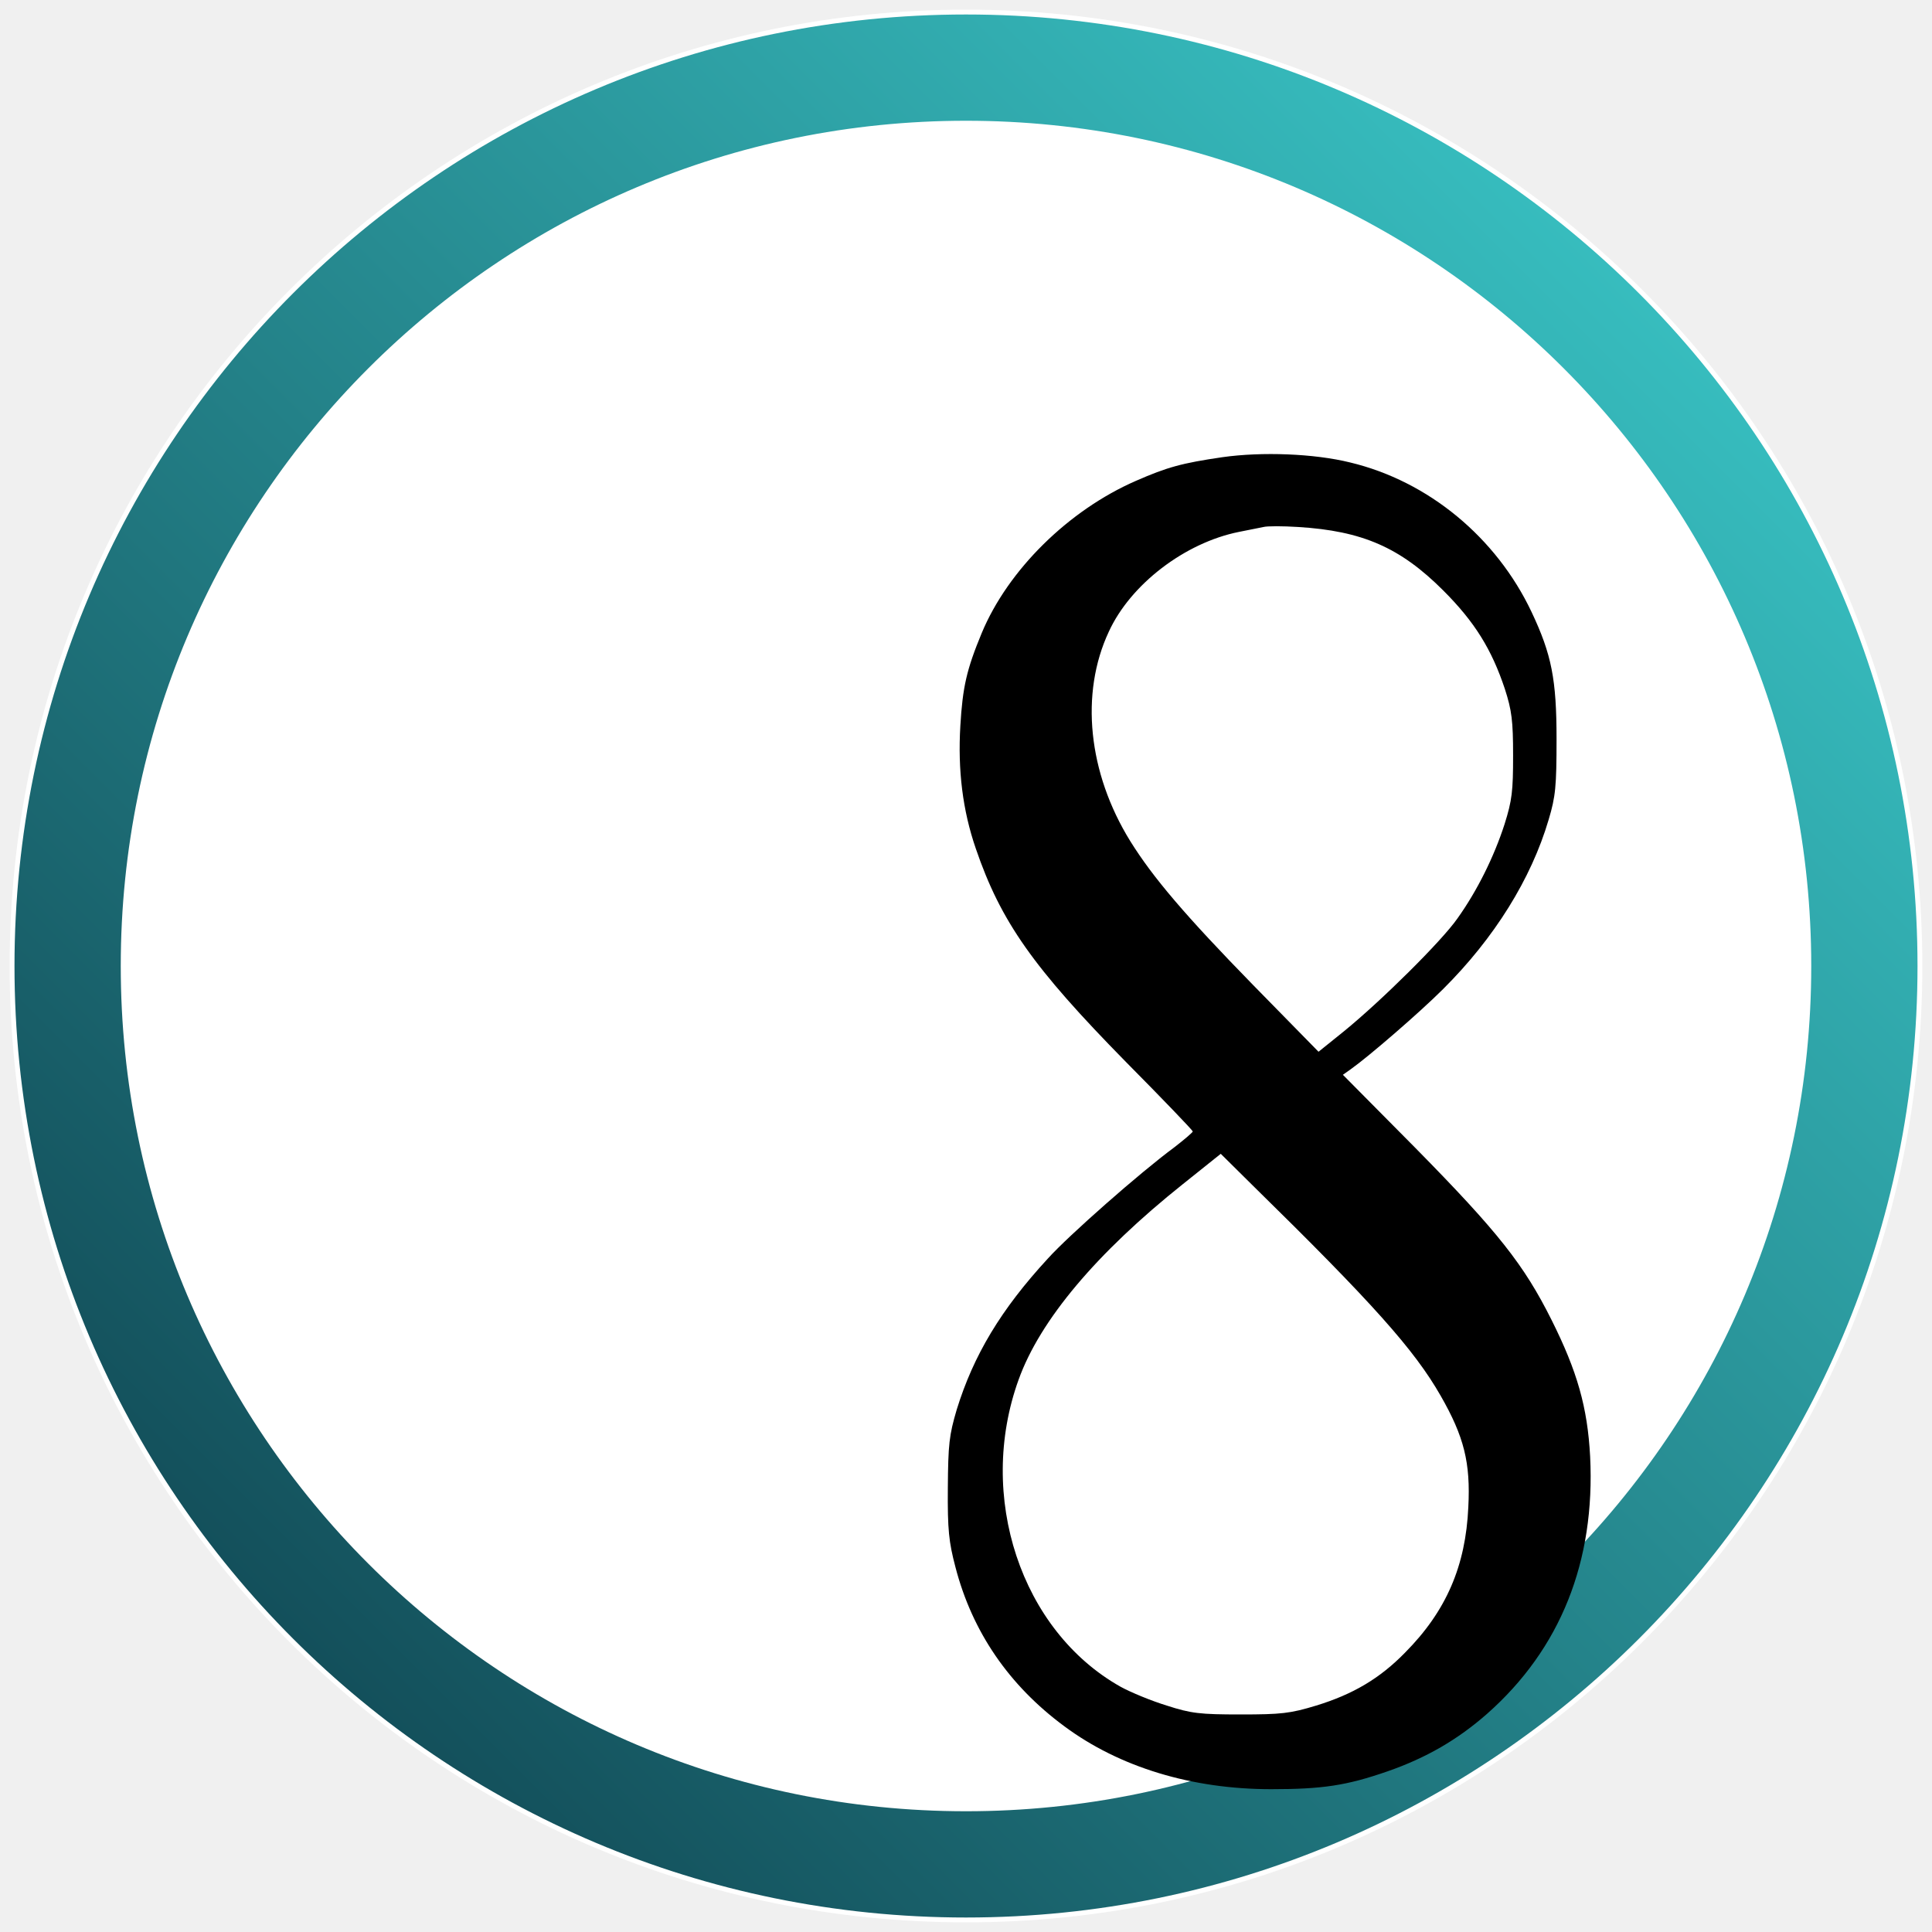
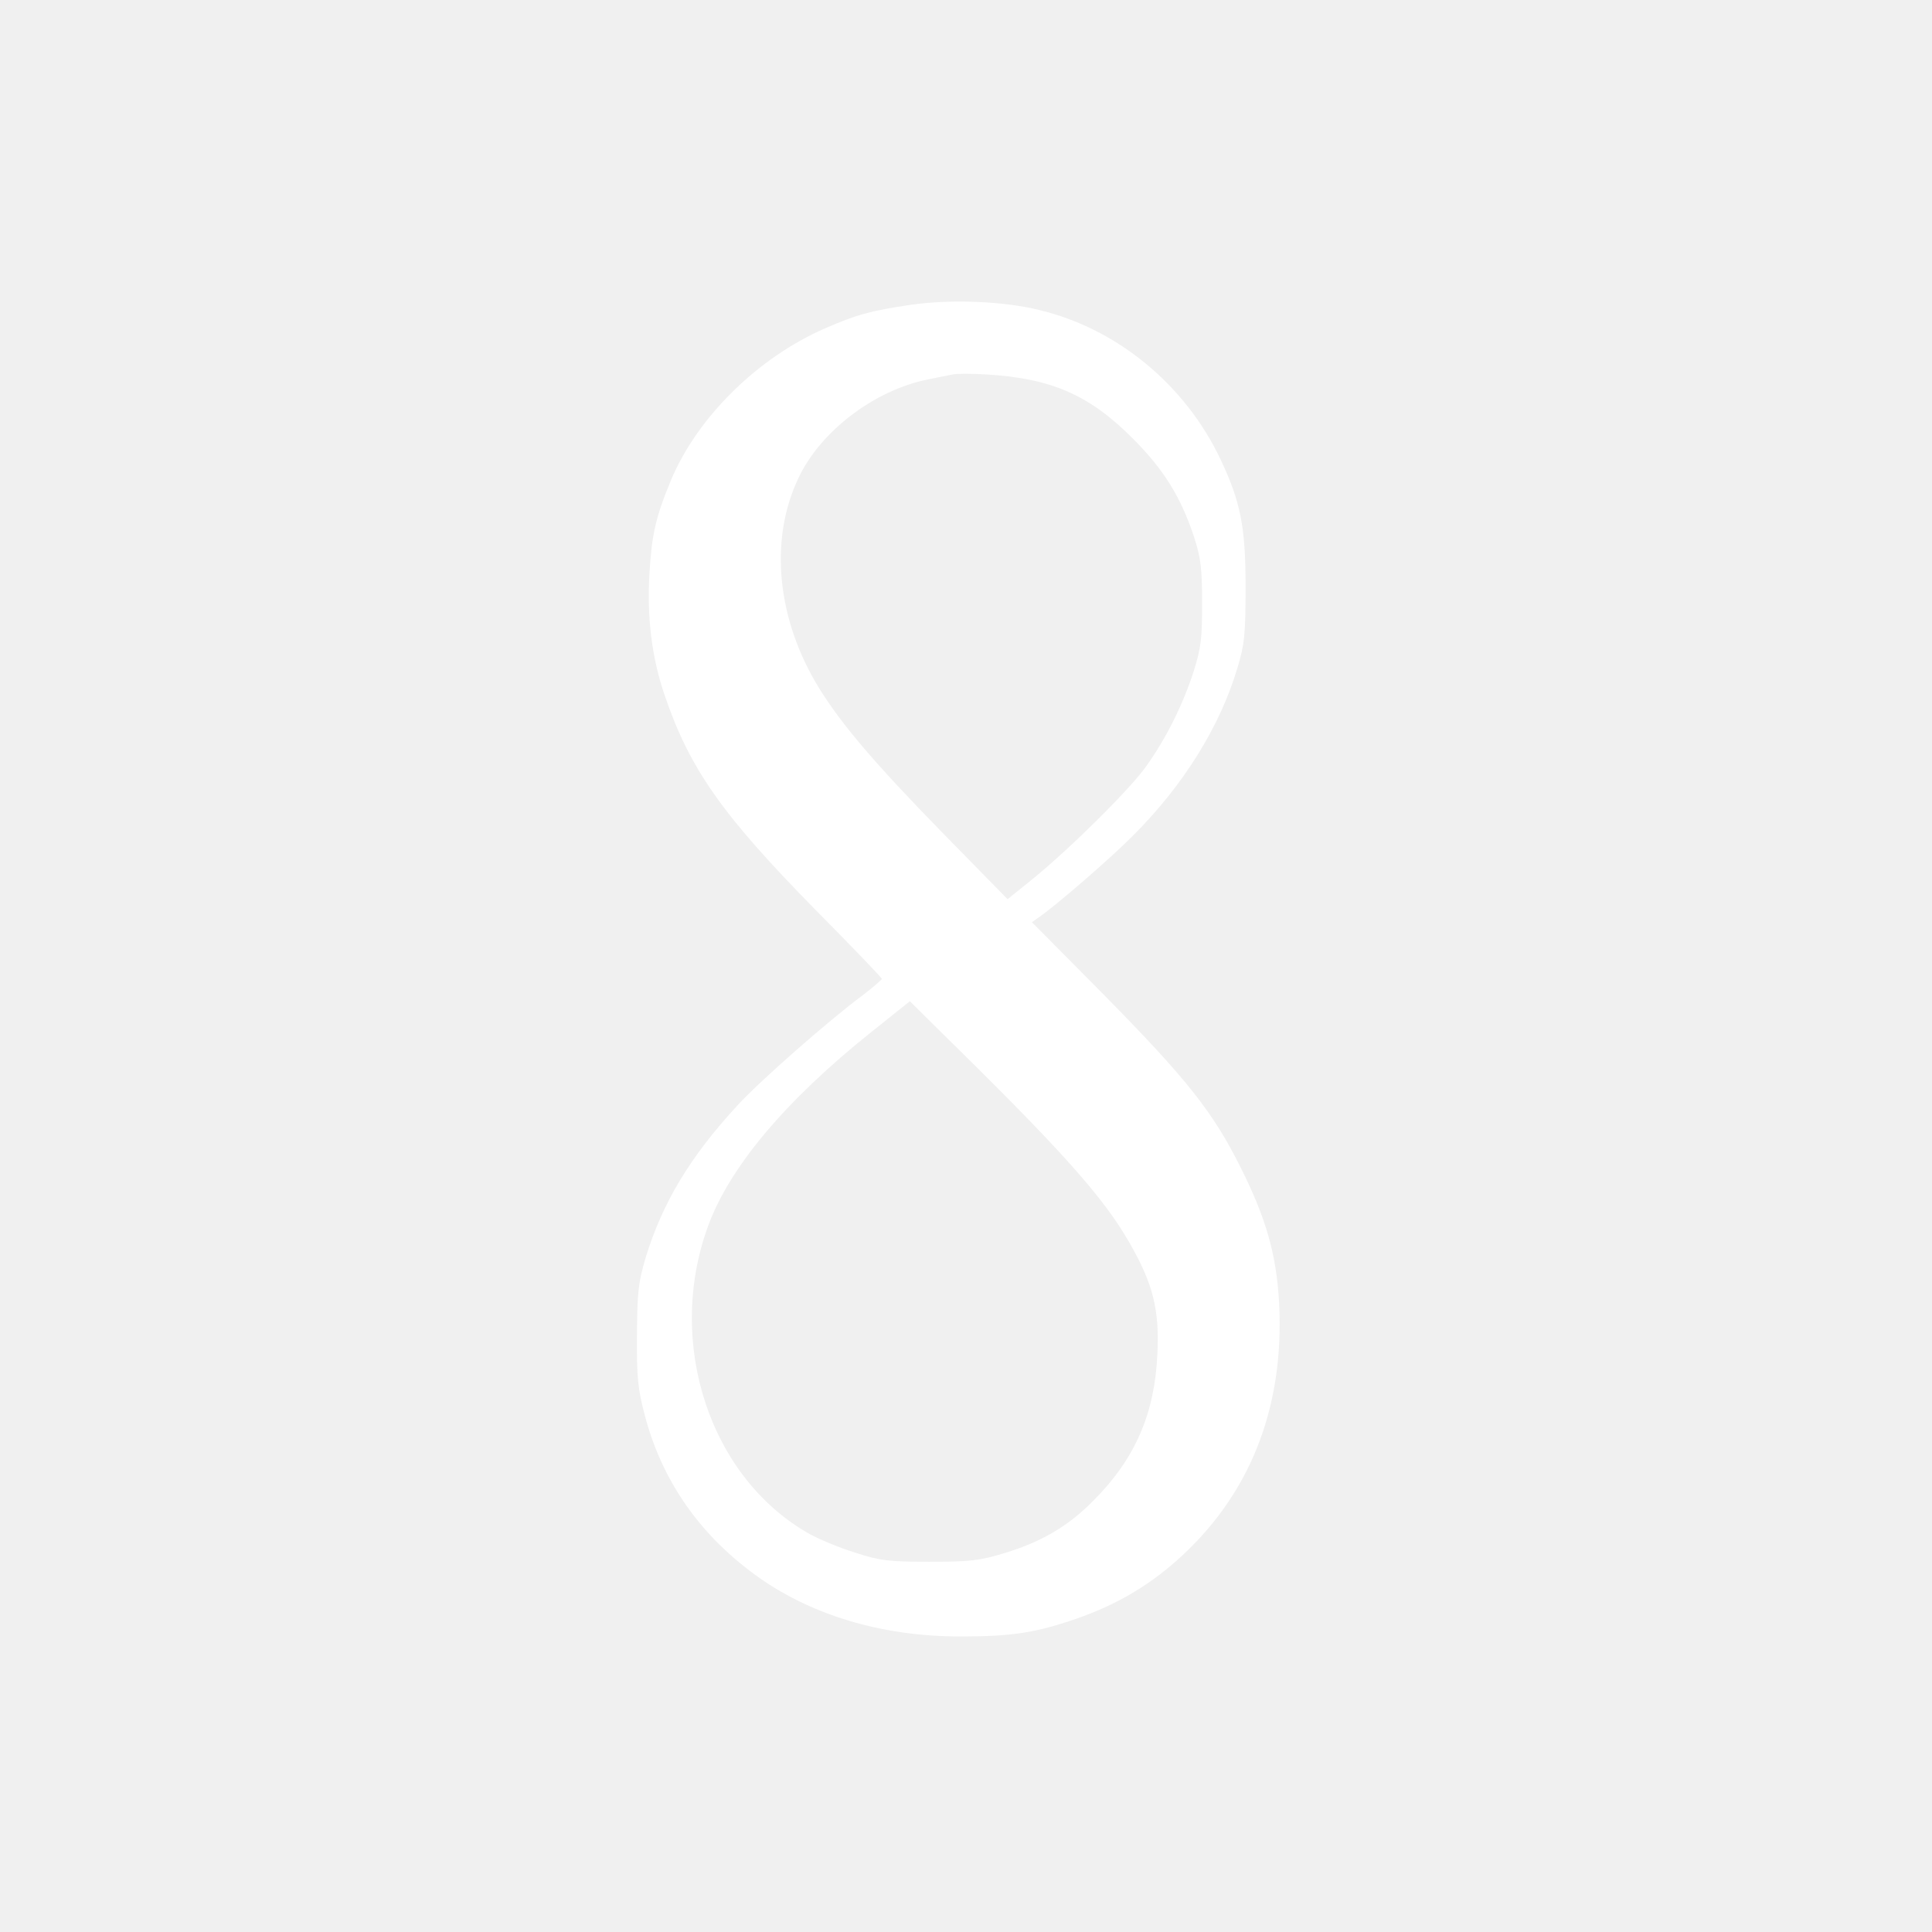
- <svg xmlns="http://www.w3.org/2000/svg" viewBox="0 0 100 100" width="200" height="200">
-   <defs>
-     <linearGradient id="ring" x1="0%" y1="100%" x2="100%" y2="0%">
-       <stop offset="0%" stop-color="#0d3d4a" />
-       <stop offset="100%" stop-color="#3dcfcf" />
-     </linearGradient>
-   </defs>
-   <circle cx="50" cy="50" r="49.5" fill="white" />
-   <circle cx="50" cy="50" r="46.5" fill="none" stroke="url(#ring)" stroke-width="5.5" />
-   <g transform="translate(-26.7,153.1) scale(0.01704,-0.01704)" fill="black" fill-rule="evenodd" stroke="none">
+ <svg xmlns="http://www.w3.org/2000/svg" viewBox="0 0 1080 1080" width="200" height="200">
+   <g transform="translate(-462,1568) scale(0.184,-0.184)" fill="white" fill-rule="evenodd" stroke="none">
    <path d="       M5668 7580 c238 -57 444 -228 551 -454 c61 -129 76 -205 76 -386       c0 -144 -3 -175 -24 -245 c-53 -180 -165 -360 -321 -515 c-70 -70 -225 -204       -280 -243 l-24 -17 l220 -222 c252 -256 330 -355 414 -523 c78 -156 109 -265       117 -414 c16 -319 -90 -585 -313 -782 c-90 -79 -185 -134 -303 -175       c-124 -43 -197 -54 -353 -54 c-241 0 -461 67 -628 191 c-168 124 -280 287       -331 484 c-20 76 -24 113 -23 240 c1 133 4 160 27 238 c51 165 134 304 277 459       c63 70 280 261 383 337 c31 24 57 46 57 49 c0 3 -91 98 -203 211       c-282 287 -380 426 -456 648 c-40 116 -55 238 -47 373 c7 118 19 171 65 282       c80 192 264 373 468 462 c96 42 140 54 263 72 c120 17 279 11 388 -16 z        M5405 7384 c-11 -2 -45 -9 -75 -15 c-164 -33 -329 -159 -395 -303 c-88       -188 -63 -429 65 -636 c69 -111 168 -227 373 -437 l199 -203 l77 62 c113 92       297 274 345 343 c60 84 111 187 143 286 c23 73 26 101 26 209 c0 105 -4 137       -25 202 c-40 120 -91 203 -187 299 c-131 131 -246 181 -441 193 c-47 3 -94 3       -105 0 z        M5160 5388 c-262 -209 -434 -413 -499 -594 c-128 -354 7 -763 310       -933 c31 -17 94 -43 140 -57 c74 -24 101 -27 224 -27 c124 0 151 3 230 27       c111 34 193 82 270 161 c125 126 184 263 192 442 c7 135 -13 214 -84 338       c-80 140 -207 282 -569 637 l-99 98 l-115 -92 z     " />
  </g>
</svg>
